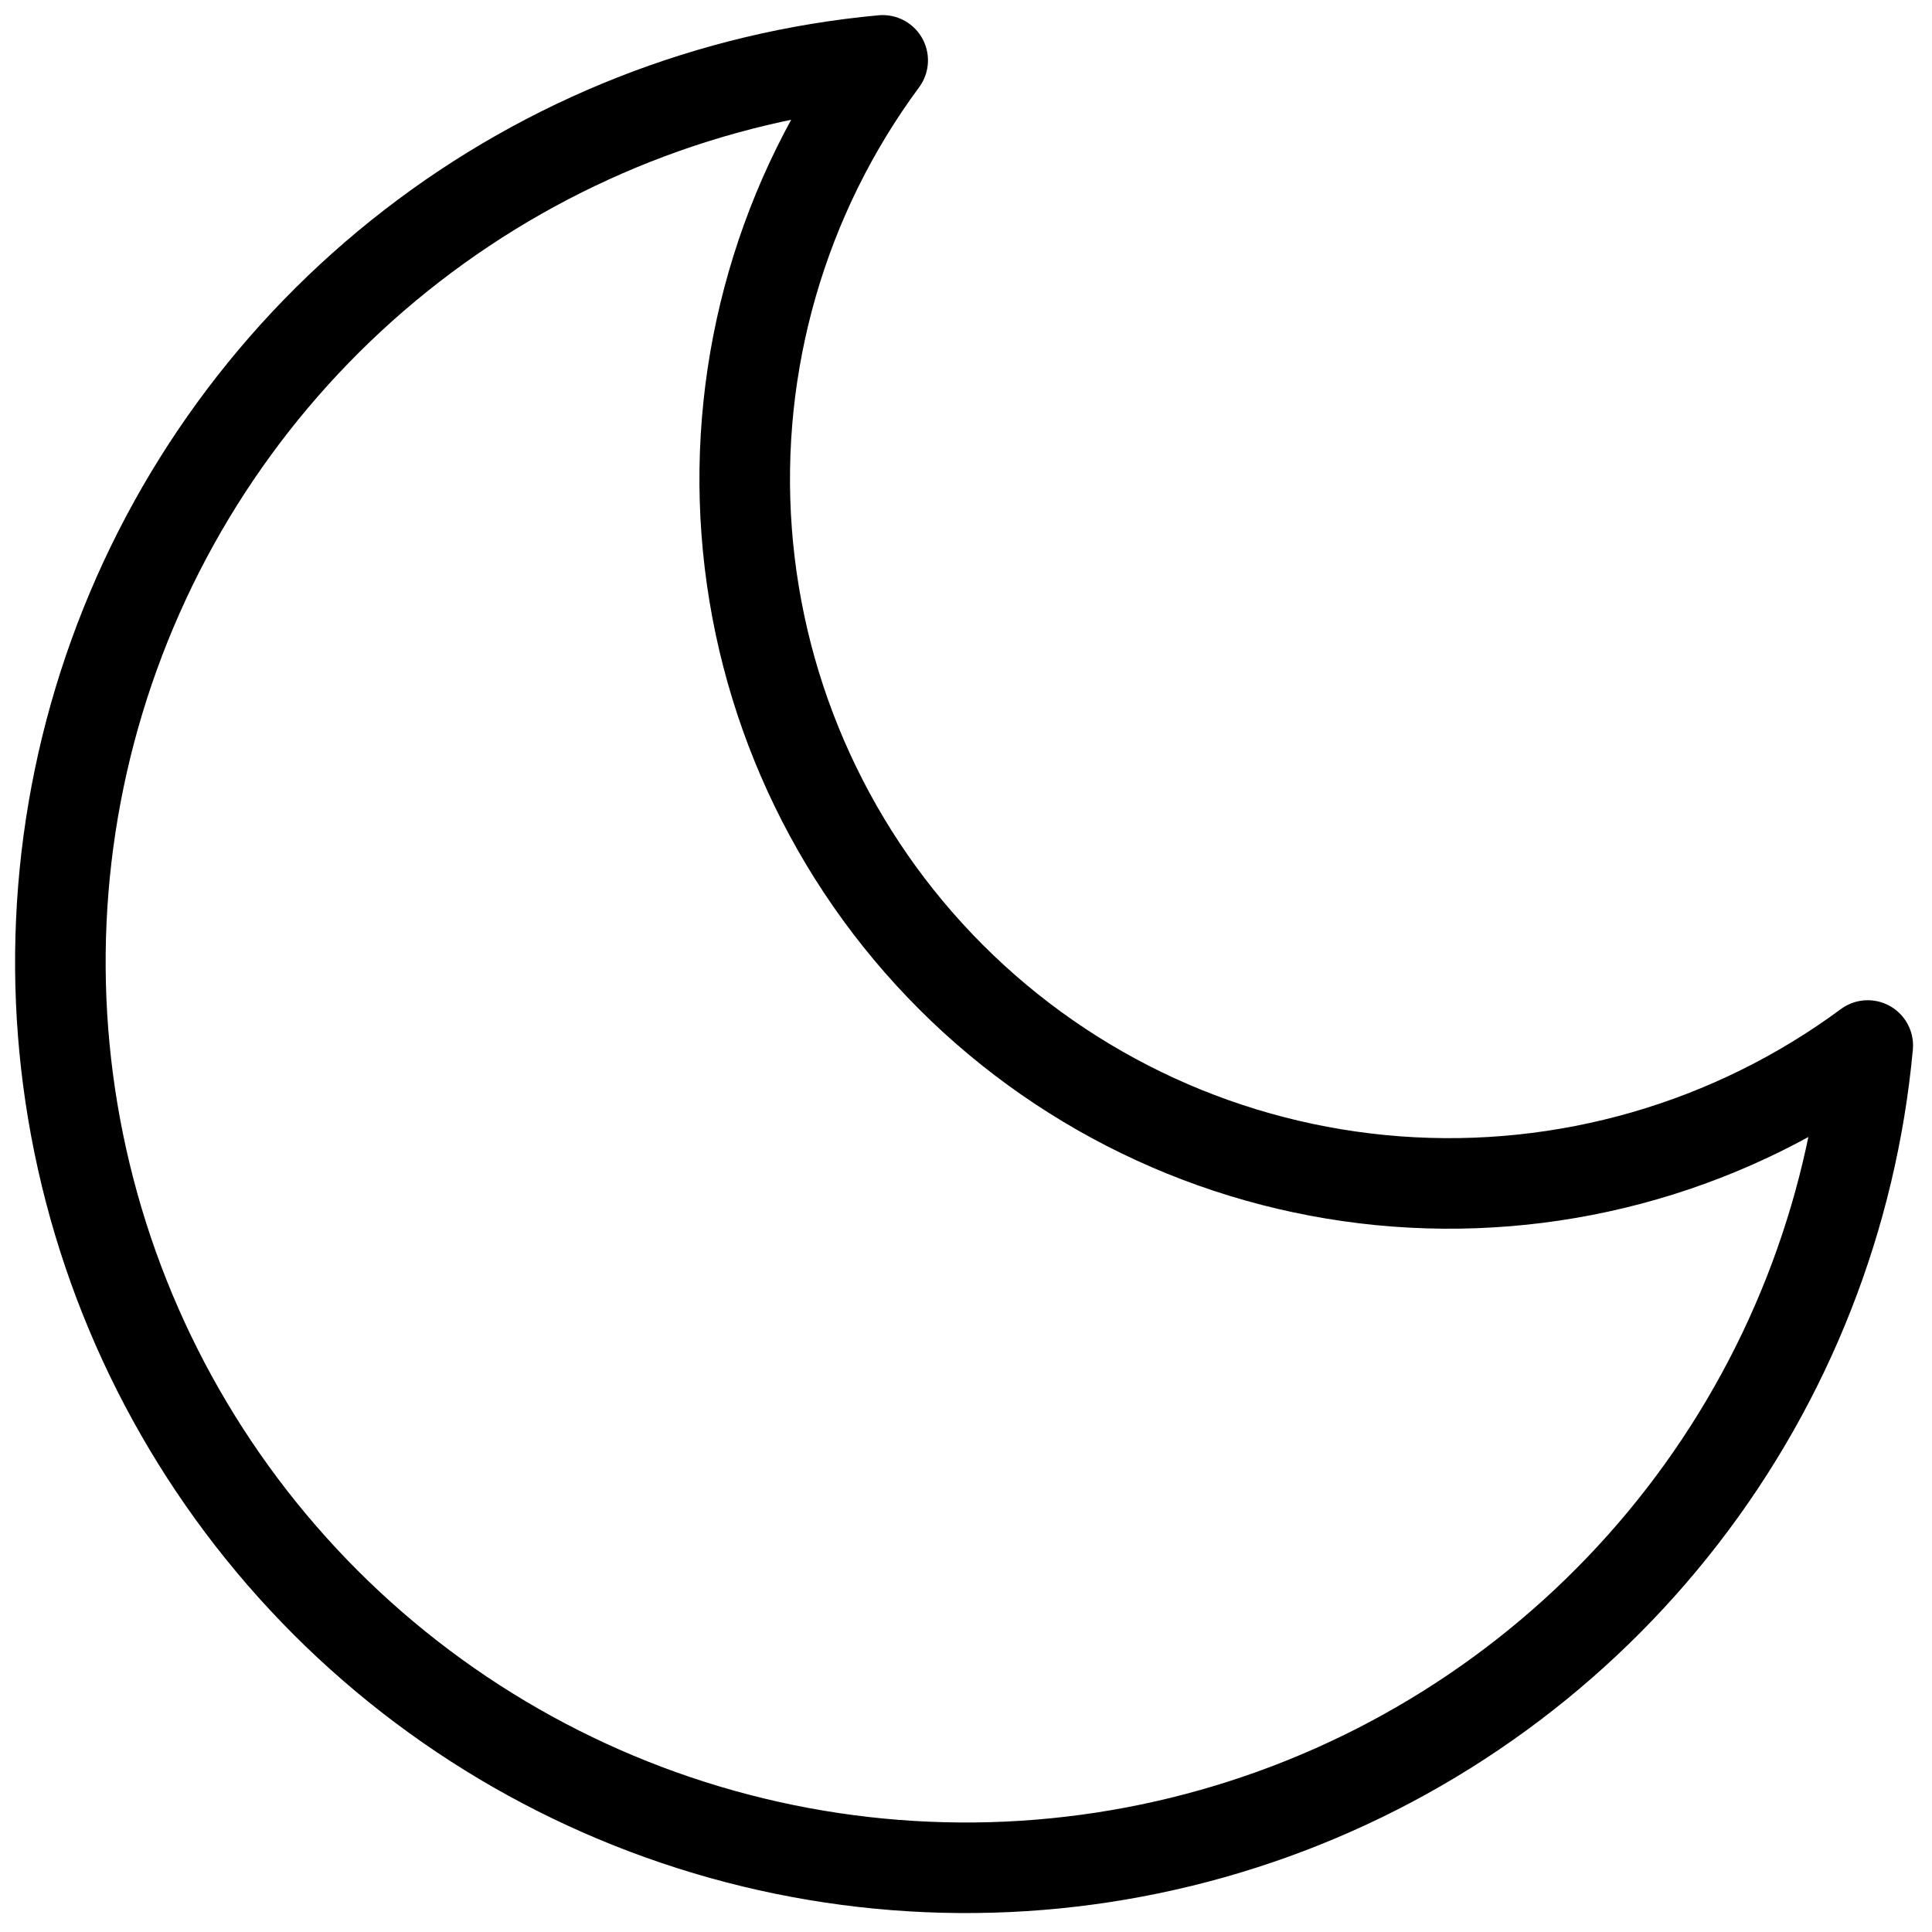
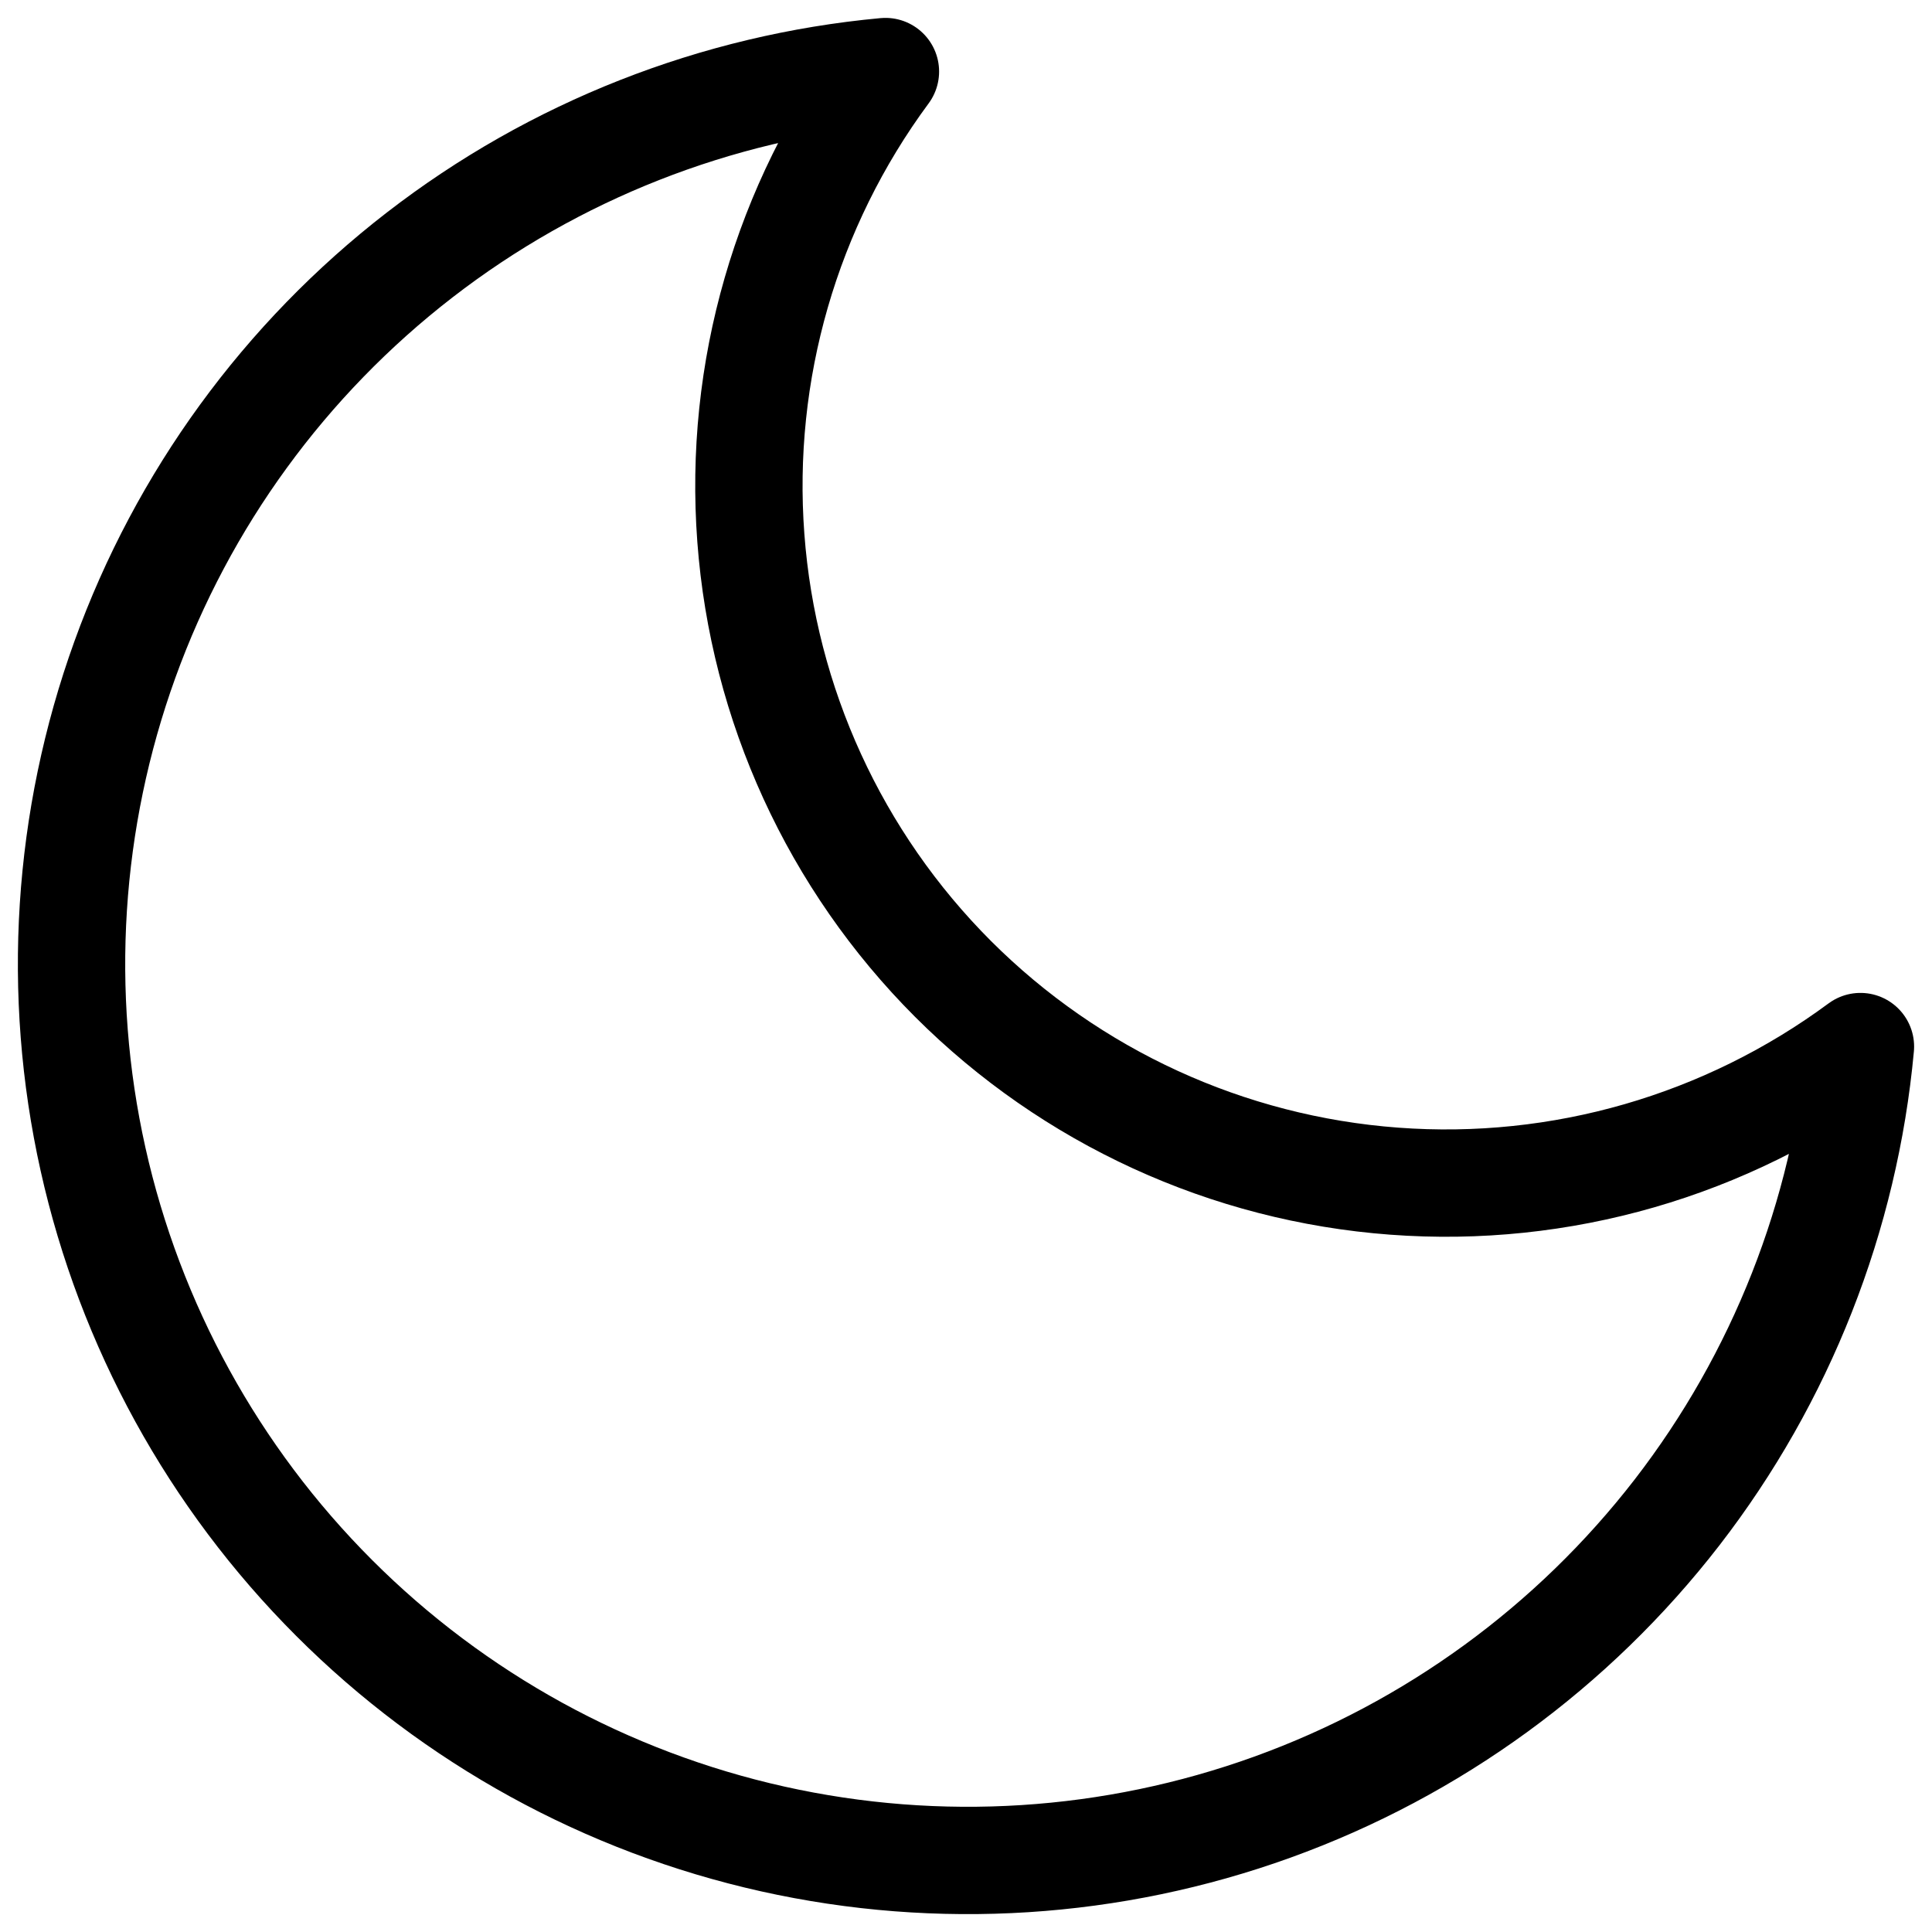
- <svg xmlns="http://www.w3.org/2000/svg" width="32" height="32" viewBox="0 0 32 32" fill="none">
-   <path d="M30.936 17.317C30.674 20.154 29.61 22.857 27.867 25.111C26.124 27.365 23.776 29.076 21.096 30.044C18.416 31.012 15.516 31.197 12.736 30.577C9.955 29.957 7.408 28.558 5.393 26.543C3.379 24.528 1.98 21.982 1.36 19.201C0.739 16.42 0.924 13.52 1.892 10.841C2.86 8.161 4.571 5.812 6.825 4.07C9.079 2.327 11.783 1.262 14.62 1C12.959 3.247 12.159 6.016 12.367 8.802C12.575 11.589 13.776 14.208 15.752 16.184C17.728 18.16 20.347 19.361 23.134 19.569C25.921 19.777 28.689 18.978 30.936 17.317V17.317Z" stroke="black" stroke-width="1.5" stroke-linecap="round" stroke-linejoin="round" />
+ <svg xmlns="http://www.w3.org/2000/svg" width="27" height="27" viewBox="0 0 27 27" fill="none">
+   <path d="M26 14.626C25.781 16.995 24.892 19.253 23.437 21.136C21.981 23.018 20.02 24.447 17.782 25.255C15.544 26.063 13.123 26.218 10.8 25.7C8.478 25.182 6.351 24.014 4.669 22.331C2.987 20.649 1.818 18.522 1.3 16.2C0.782 13.877 0.937 11.456 1.745 9.218C2.553 6.98 3.982 5.019 5.865 3.563C7.747 2.108 10.005 1.219 12.374 1C10.987 2.877 10.319 5.189 10.493 7.516C10.666 9.843 11.669 12.03 13.319 13.681C14.97 15.331 17.157 16.334 19.484 16.507C21.811 16.681 24.123 16.013 26 14.626V14.626Z" stroke="black" stroke-width="1.5" stroke-linecap="round" stroke-linejoin="round" />
</svg>
